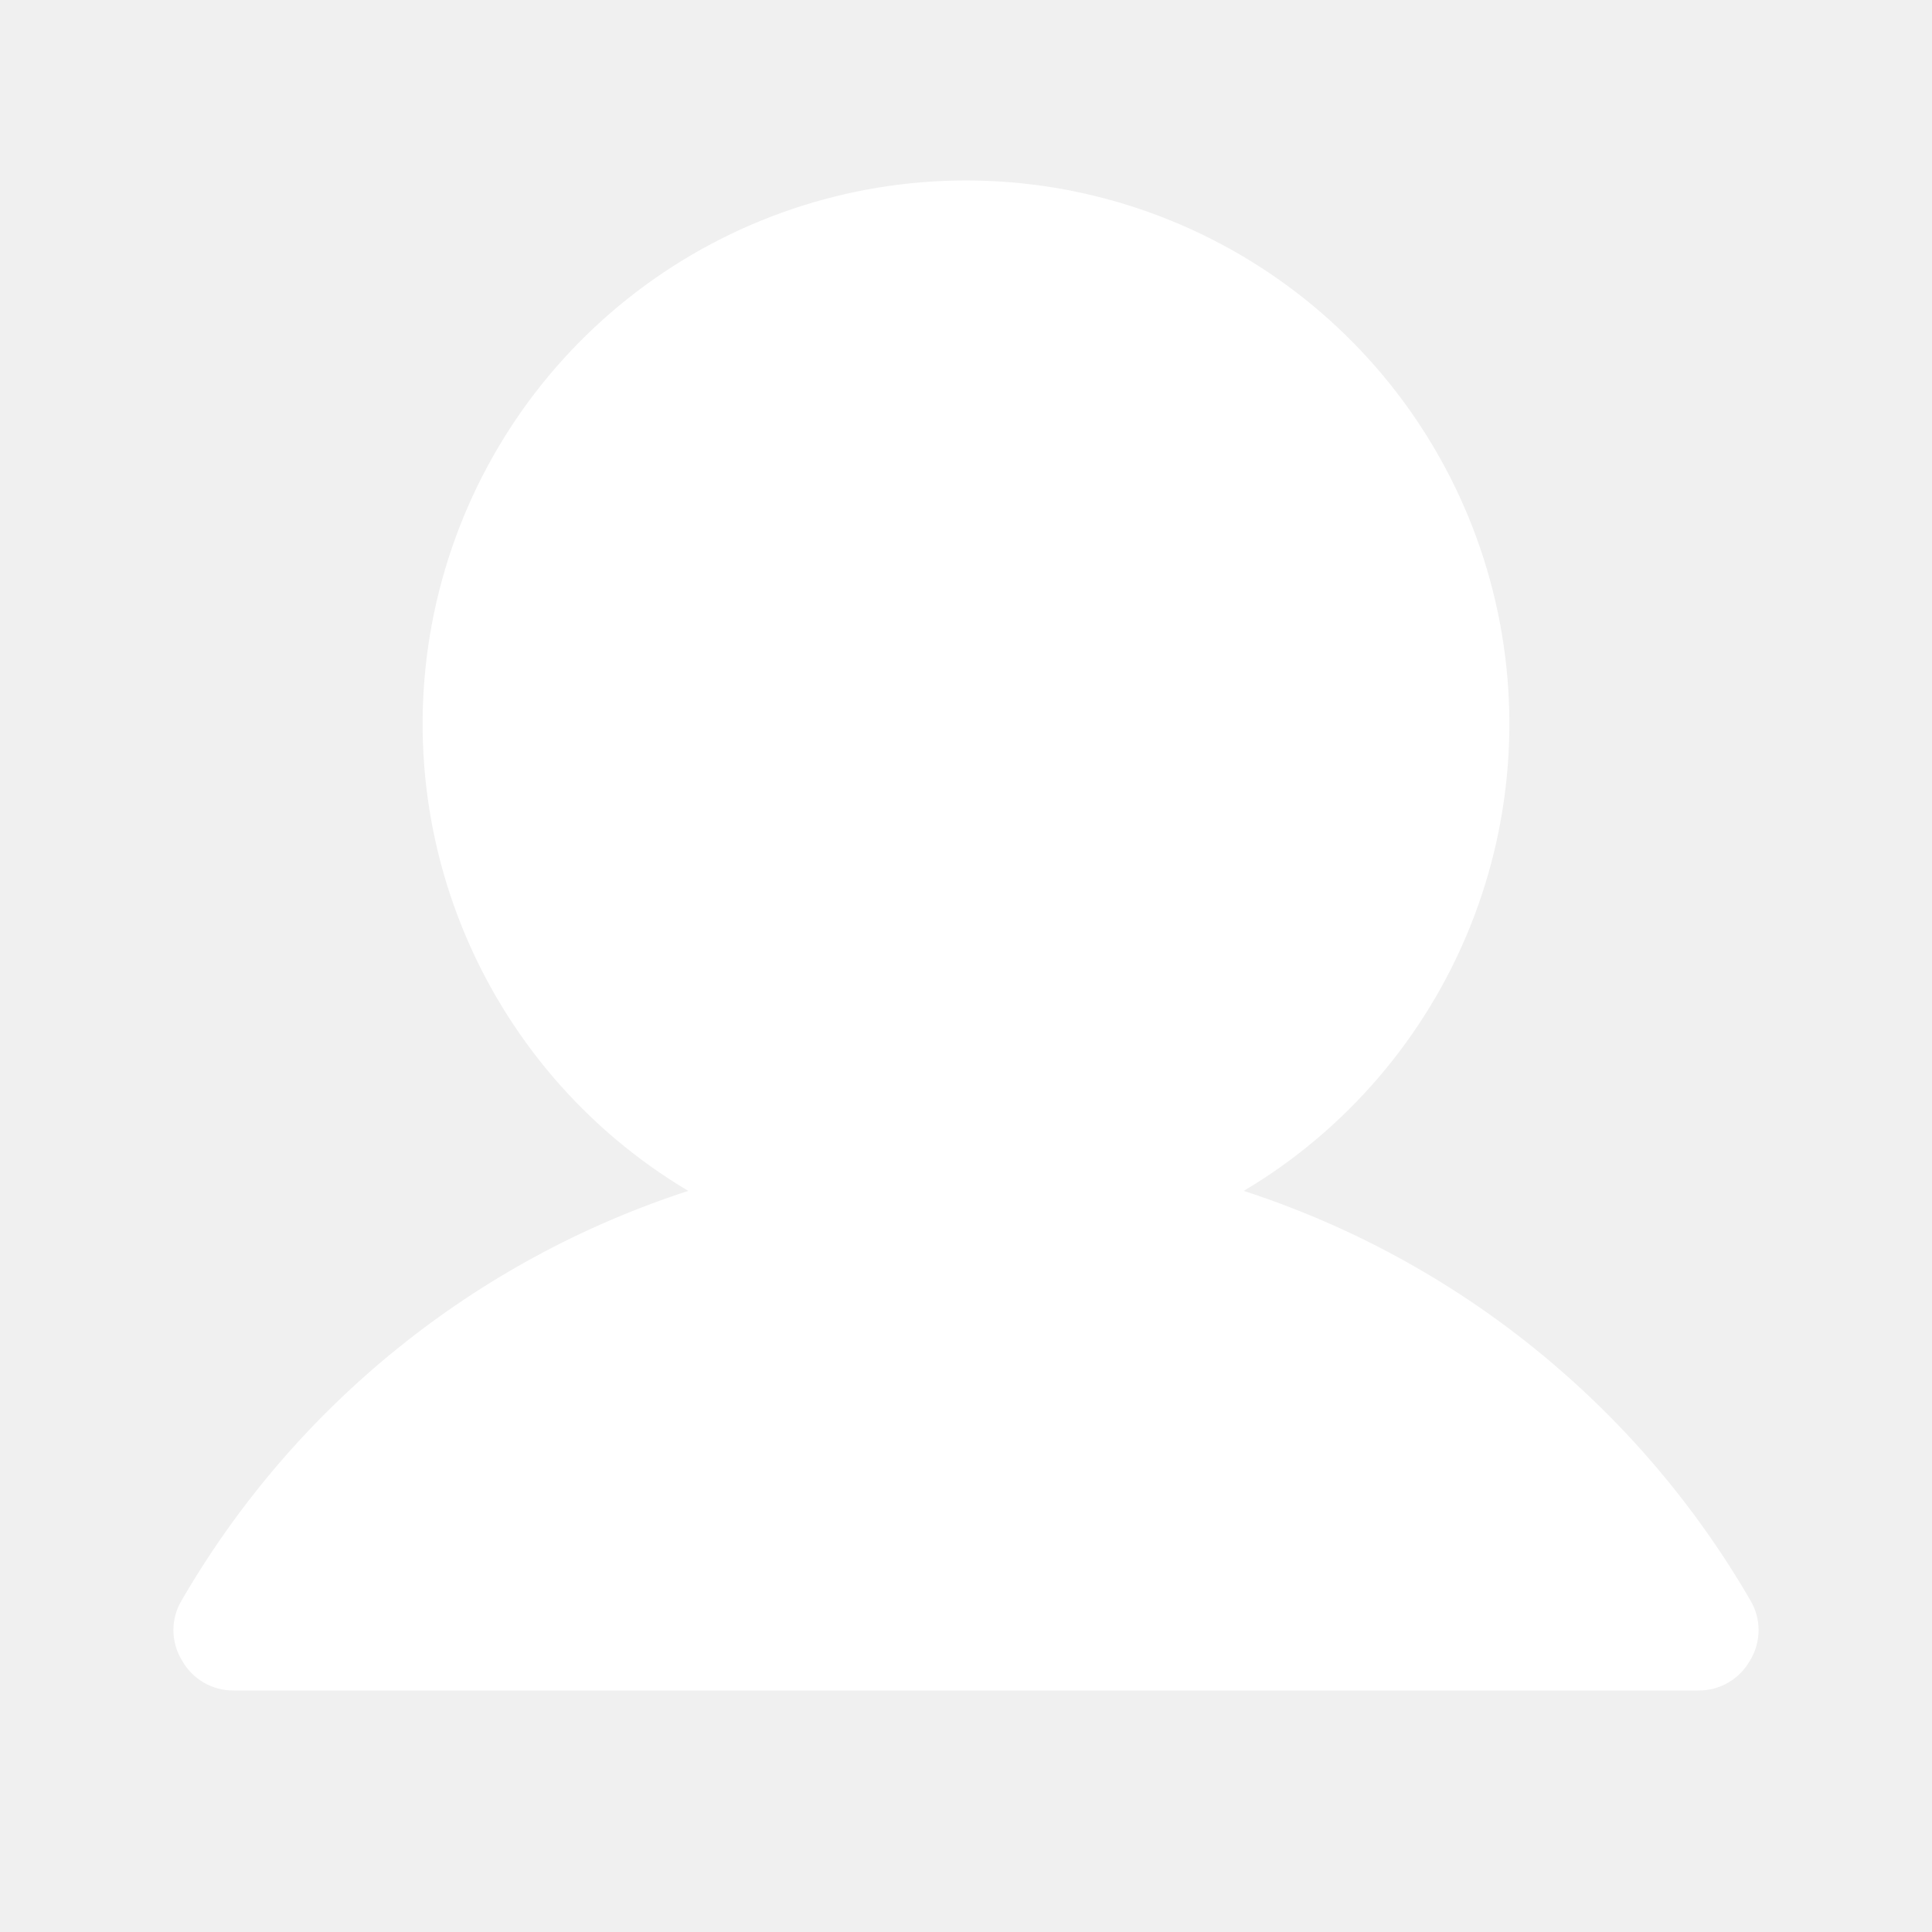
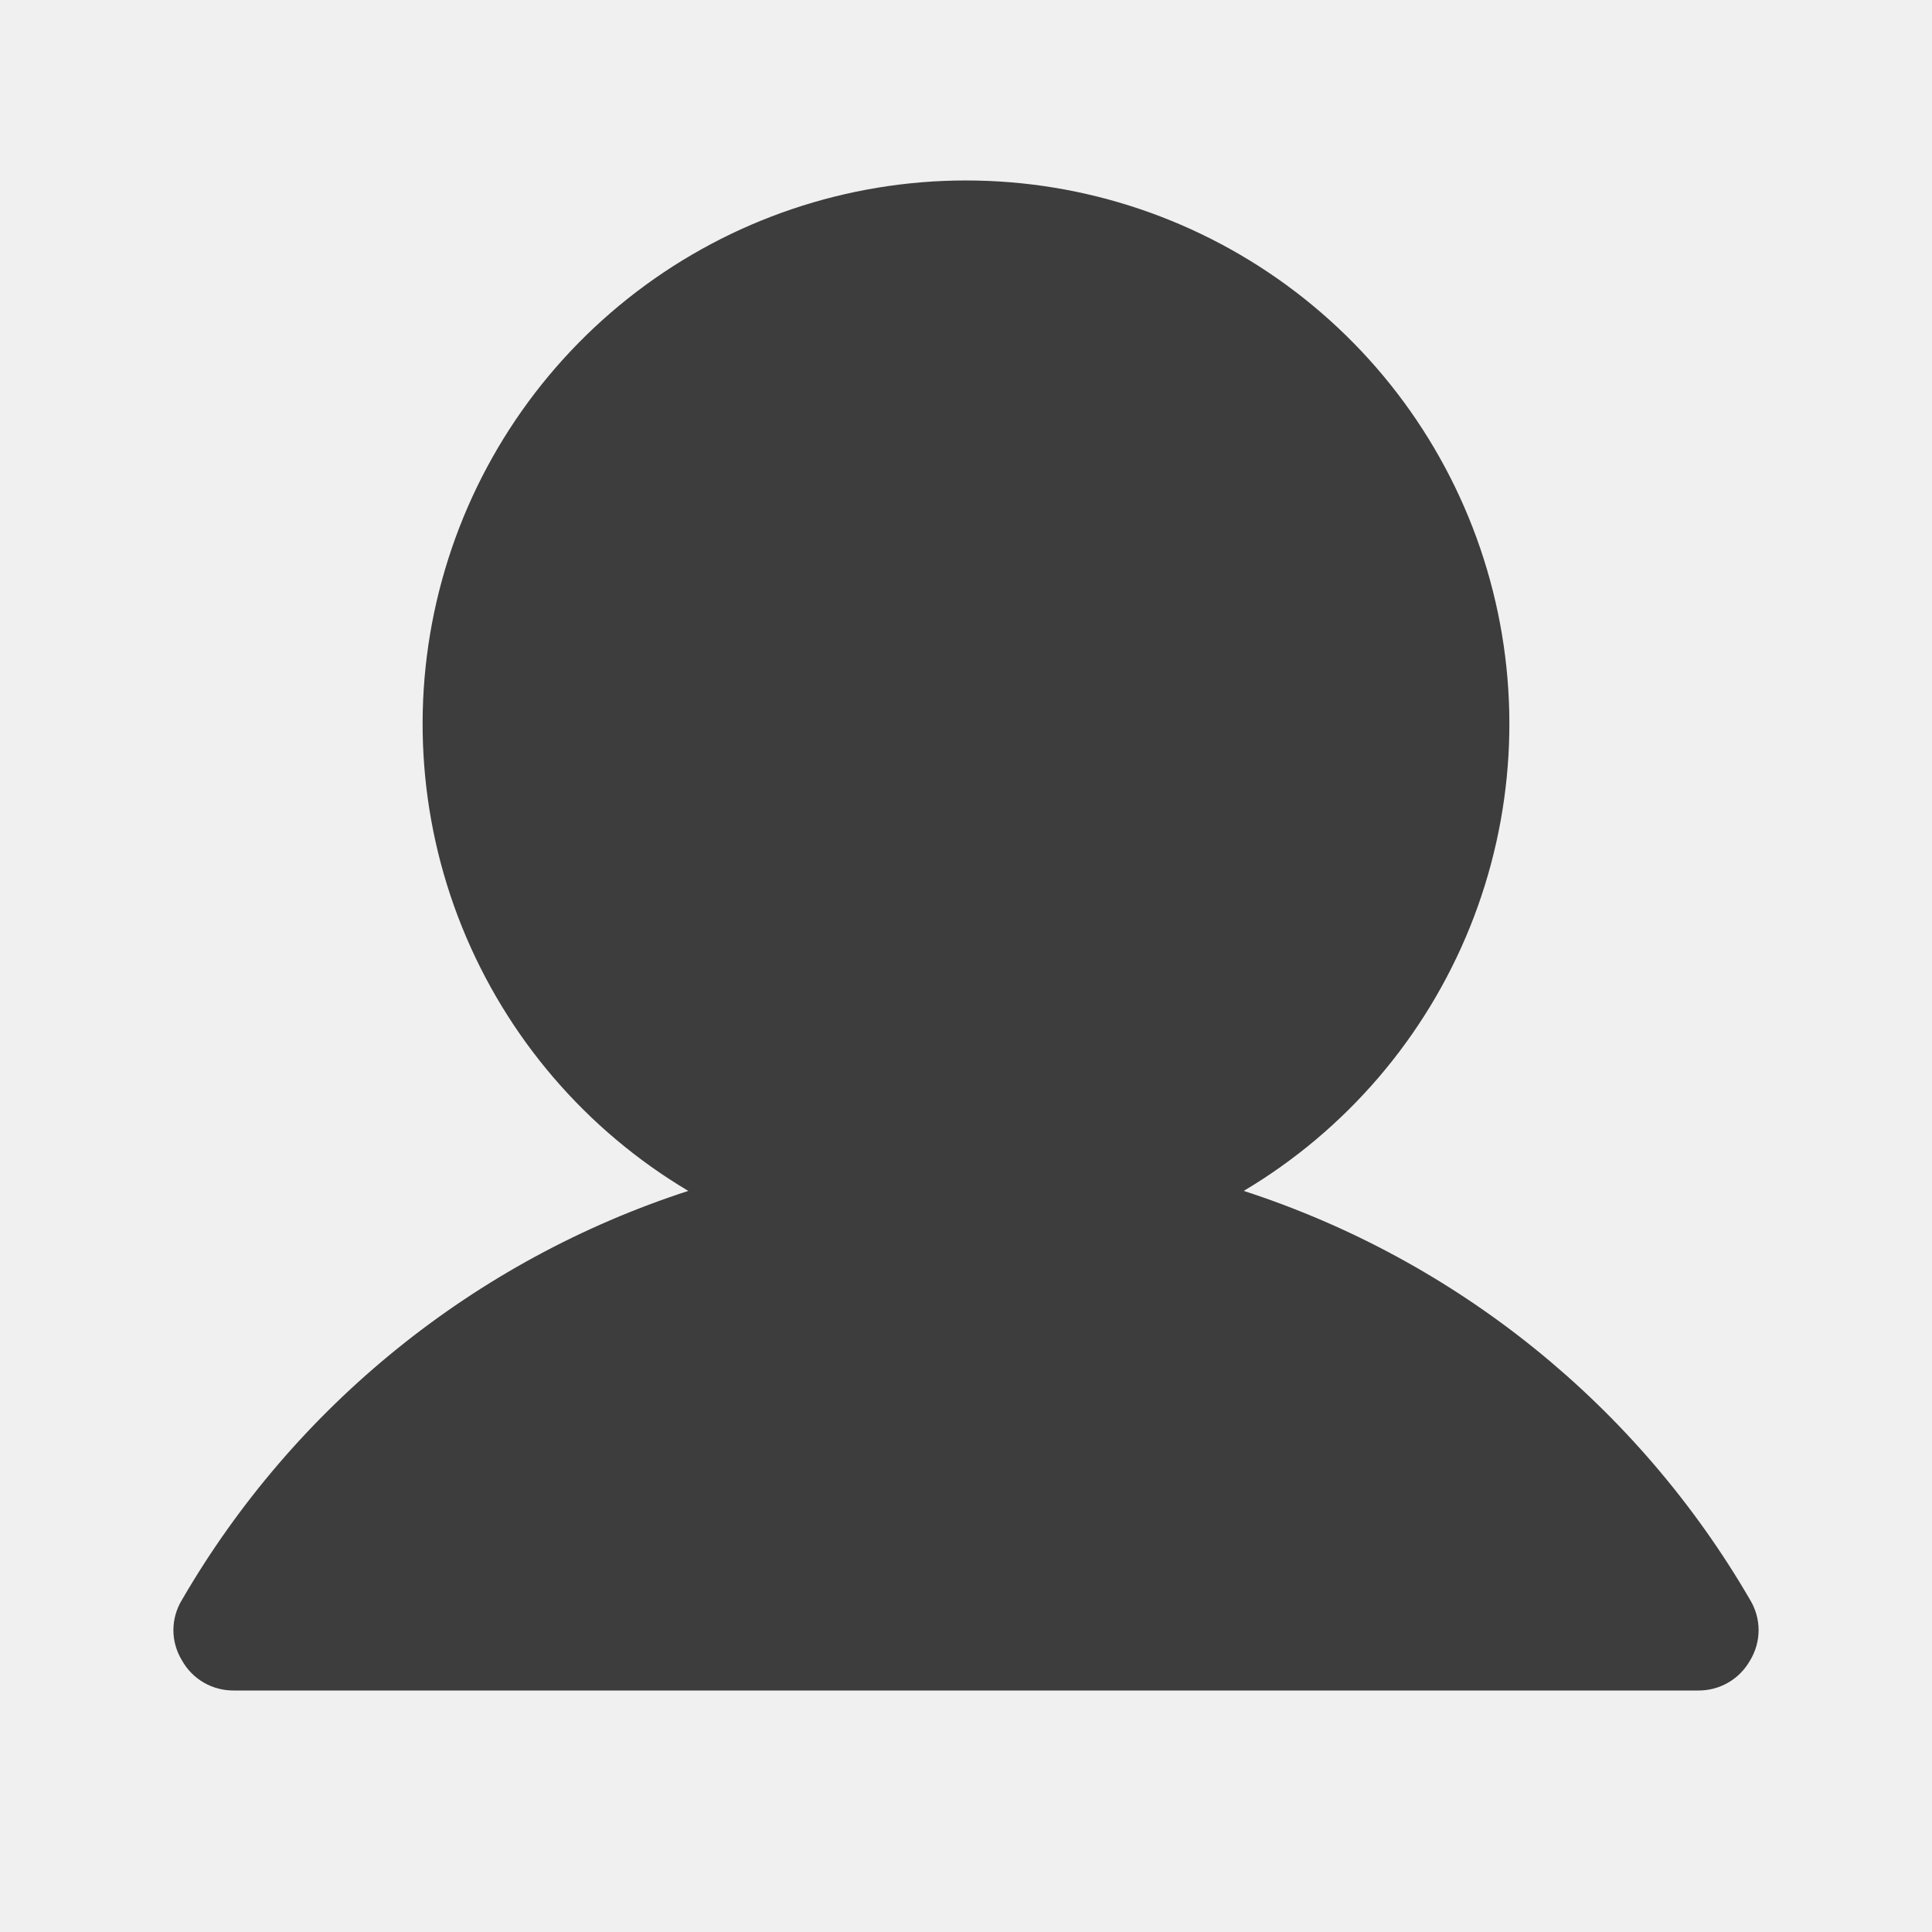
<svg xmlns="http://www.w3.org/2000/svg" width="32" height="32" viewBox="0 0 32 32" fill="none">
-   <path d="M28.988 26.5C27.122 23.286 24.135 20.873 20.6 19.725C22.294 18.718 23.611 17.181 24.348 15.353C25.084 13.525 25.201 11.505 24.678 9.604C24.156 7.703 23.024 6.027 21.456 4.832C19.888 3.637 17.971 2.989 16 2.989C14.029 2.989 12.112 3.637 10.544 4.832C8.976 6.027 7.844 7.703 7.322 9.604C6.799 11.505 6.915 13.525 7.652 15.353C8.389 17.181 9.706 18.718 11.4 19.725C7.865 20.873 4.878 23.286 3.013 26.5C2.921 26.651 2.872 26.824 2.872 27C2.872 27.176 2.921 27.349 3.013 27.5C3.098 27.653 3.223 27.781 3.375 27.869C3.527 27.957 3.7 28.002 3.875 28H28.125C28.3 28.002 28.473 27.957 28.625 27.869C28.777 27.781 28.902 27.653 28.988 27.5C29.079 27.349 29.128 27.176 29.128 27C29.128 26.824 29.079 26.651 28.988 26.5Z" fill="white" />
+   <path d="M28.988 26.5C27.122 23.286 24.135 20.873 20.6 19.725C22.294 18.718 23.611 17.181 24.348 15.353C25.084 13.525 25.201 11.505 24.678 9.604C24.156 7.703 23.024 6.027 21.456 4.832C19.888 3.637 17.971 2.989 16 2.989C14.029 2.989 12.112 3.637 10.544 4.832C8.976 6.027 7.844 7.703 7.322 9.604C6.799 11.505 6.915 13.525 7.652 15.353C8.389 17.181 9.706 18.718 11.4 19.725C7.865 20.873 4.878 23.286 3.013 26.5C2.921 26.651 2.872 26.824 2.872 27C2.872 27.176 2.921 27.349 3.013 27.5C3.098 27.653 3.223 27.781 3.375 27.869C3.527 27.957 3.7 28.002 3.875 28H28.125C28.3 28.002 28.473 27.957 28.625 27.869C28.777 27.781 28.902 27.653 28.988 27.5C29.079 27.349 29.128 27.176 29.128 27C29.128 26.824 29.079 26.651 28.988 26.5Z" fill="#3D3D3D" />
</svg>
